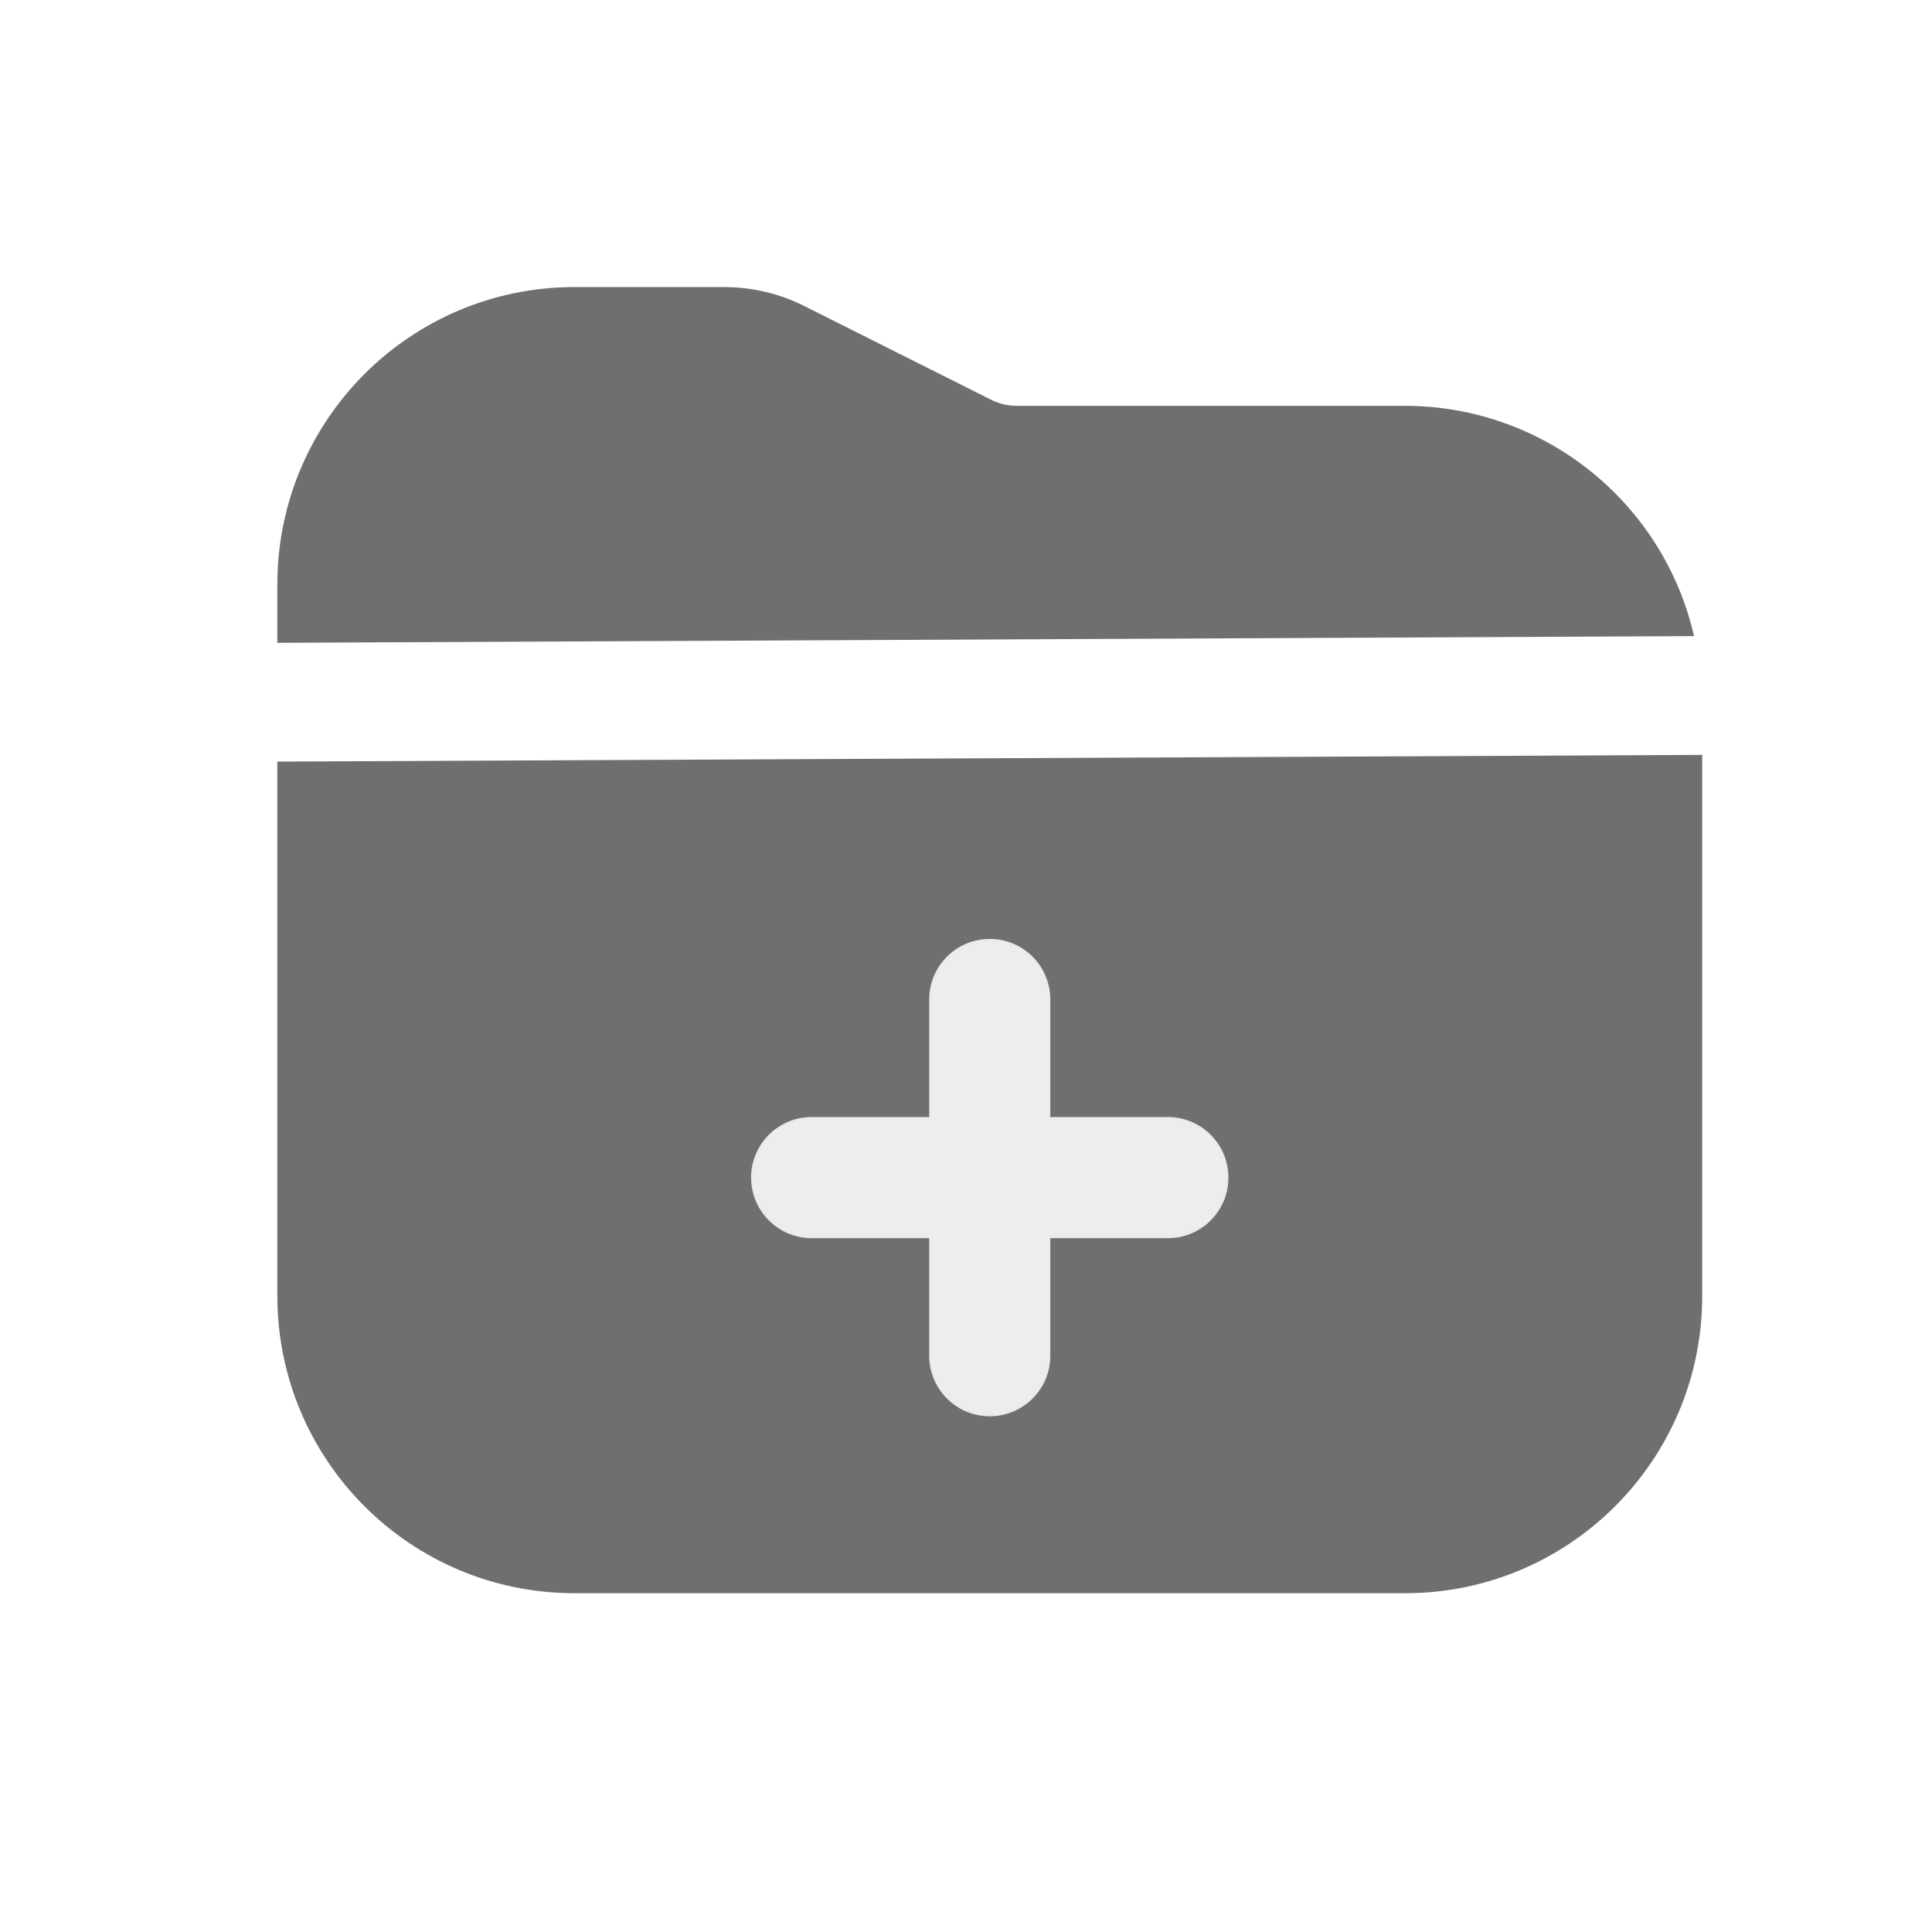
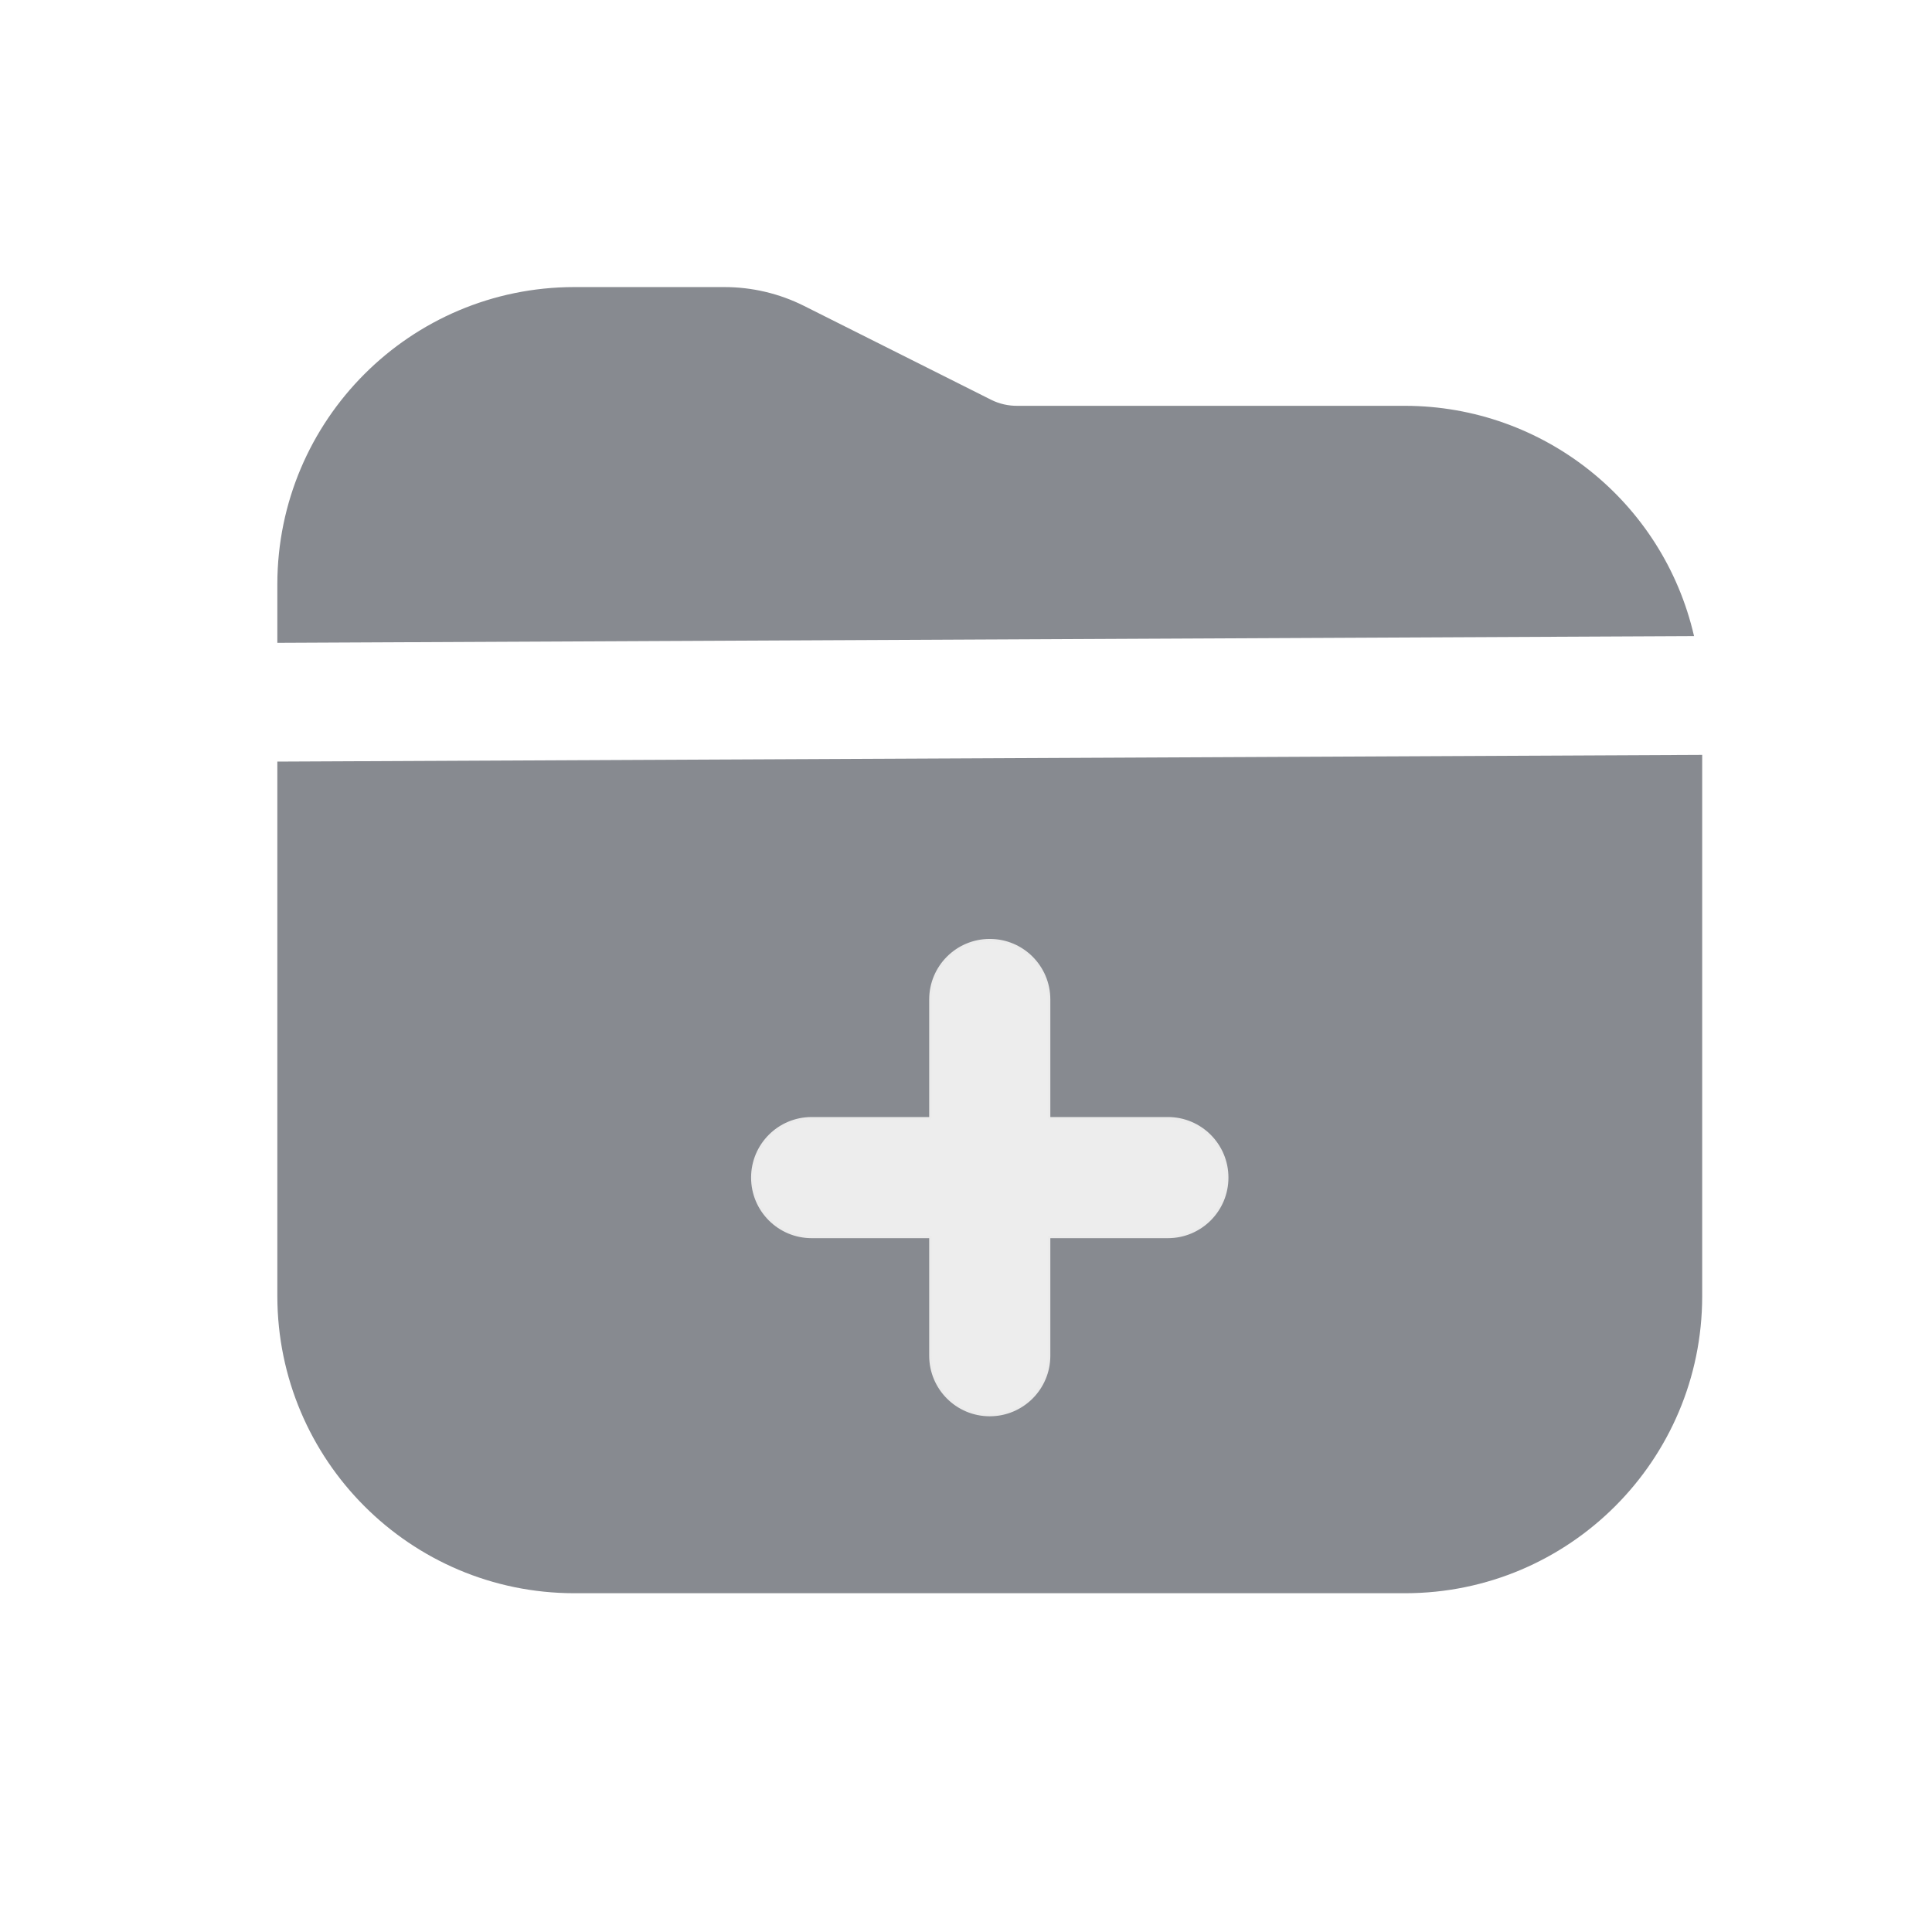
<svg xmlns="http://www.w3.org/2000/svg" id="Layer_1" version="1.1" viewBox="0 0 800 800">
  <defs>
    <style>
      .st0 {
-         fill: #6f6f6f;
-       }
- 
-       .st1 {
        fill: #ededed;
        stroke: #ebebeb;
        stroke-linecap: round;
        stroke-linejoin: round;
-         stroke-width: 1px;
+       }
+ 
+       .st1 {
+         fill: #878a90;
      }
    </style>
  </defs>
-   <path class="st0" d="M701.48,263.4l-586.64,2.78v-24.39c.13-67.86,55.05-122.85,122.92-122.92h62.17c11.45,0,22.71,2.65,32.93,7.76l77.63,38.95c3.36,1.68,7.18,2.52,10.93,2.46h160.5c57.19.13,106.74,39.66,119.55,95.36ZM704.84,312.57v224.23c-.06,67.86-55.05,122.85-122.92,122.92H237.76c-67.86-.06-122.79-55.05-122.92-122.92v-221.44l590-2.78ZM508.18,487.63c0-13.59-11-24.58-24.58-24.58h-49.17v-49.17c0-13.59-11-24.58-24.58-24.58s-24.58,11-24.58,24.58v49.17h-49.17c-13.59,0-24.58,11-24.58,24.58s11,24.58,24.58,24.58h49.17v49.17c0,13.59,11,24.58,24.58,24.58s24.58-11,24.58-24.58v-49.17h49.17c13.59,0,24.58-11,24.58-24.58Z" />
-   <path class="st1" d="M409.84,389.29c-13.59,0-24.58,11-24.58,24.58v49.17h-49.17c-13.59,0-24.58,11-24.58,24.58s11,24.58,24.58,24.58h49.17v49.17c0,13.59,11,24.58,24.58,24.58s24.58-11,24.58-24.58v-49.17h49.17c13.59,0,24.58-11,24.58-24.58s-11-24.58-24.58-24.58h-49.17v-49.17c0-13.59-11-24.58-24.58-24.58Z" />
+   <path class="st1" d="M701.48,263.4l-586.64,2.78v-24.39c.13-67.86,55.05-122.85,122.92-122.92h62.17c11.45,0,22.71,2.65,32.93,7.76l77.63,38.95c3.36,1.68,7.18,2.52,10.93,2.46h160.5c57.19.13,106.74,39.66,119.55,95.36h.01ZM704.84,312.57v224.23c-.06,67.86-55.05,122.85-122.92,122.92H237.76c-67.86-.06-122.79-55.05-122.92-122.92v-221.44l590-2.78h0ZM508.18,487.63c0-13.59-11-24.58-24.58-24.58h-49.17v-49.17c0-13.59-11-24.58-24.58-24.58s-24.58,11-24.58,24.58v49.17h-49.17c-13.59,0-24.58,11-24.58,24.58s11,24.58,24.58,24.58h49.17v49.17c0,13.59,11,24.58,24.58,24.58s24.58-11,24.58-24.58v-49.17h49.17c13.59,0,24.58-11,24.58-24.58h0Z" />
+   <path class="st0" d="M409.84,389.29c-13.59,0-24.58,11-24.58,24.58v49.17h-49.17c-13.59,0-24.58,11-24.58,24.58s11,24.58,24.58,24.58h49.17v49.17c0,13.59,11,24.58,24.58,24.58s24.58-11,24.58-24.58v-49.17h49.17c13.59,0,24.58-11,24.58-24.58s-11-24.58-24.58-24.58h-49.17v-49.17c0-13.59-11-24.58-24.58-24.58Z" />
</svg>
